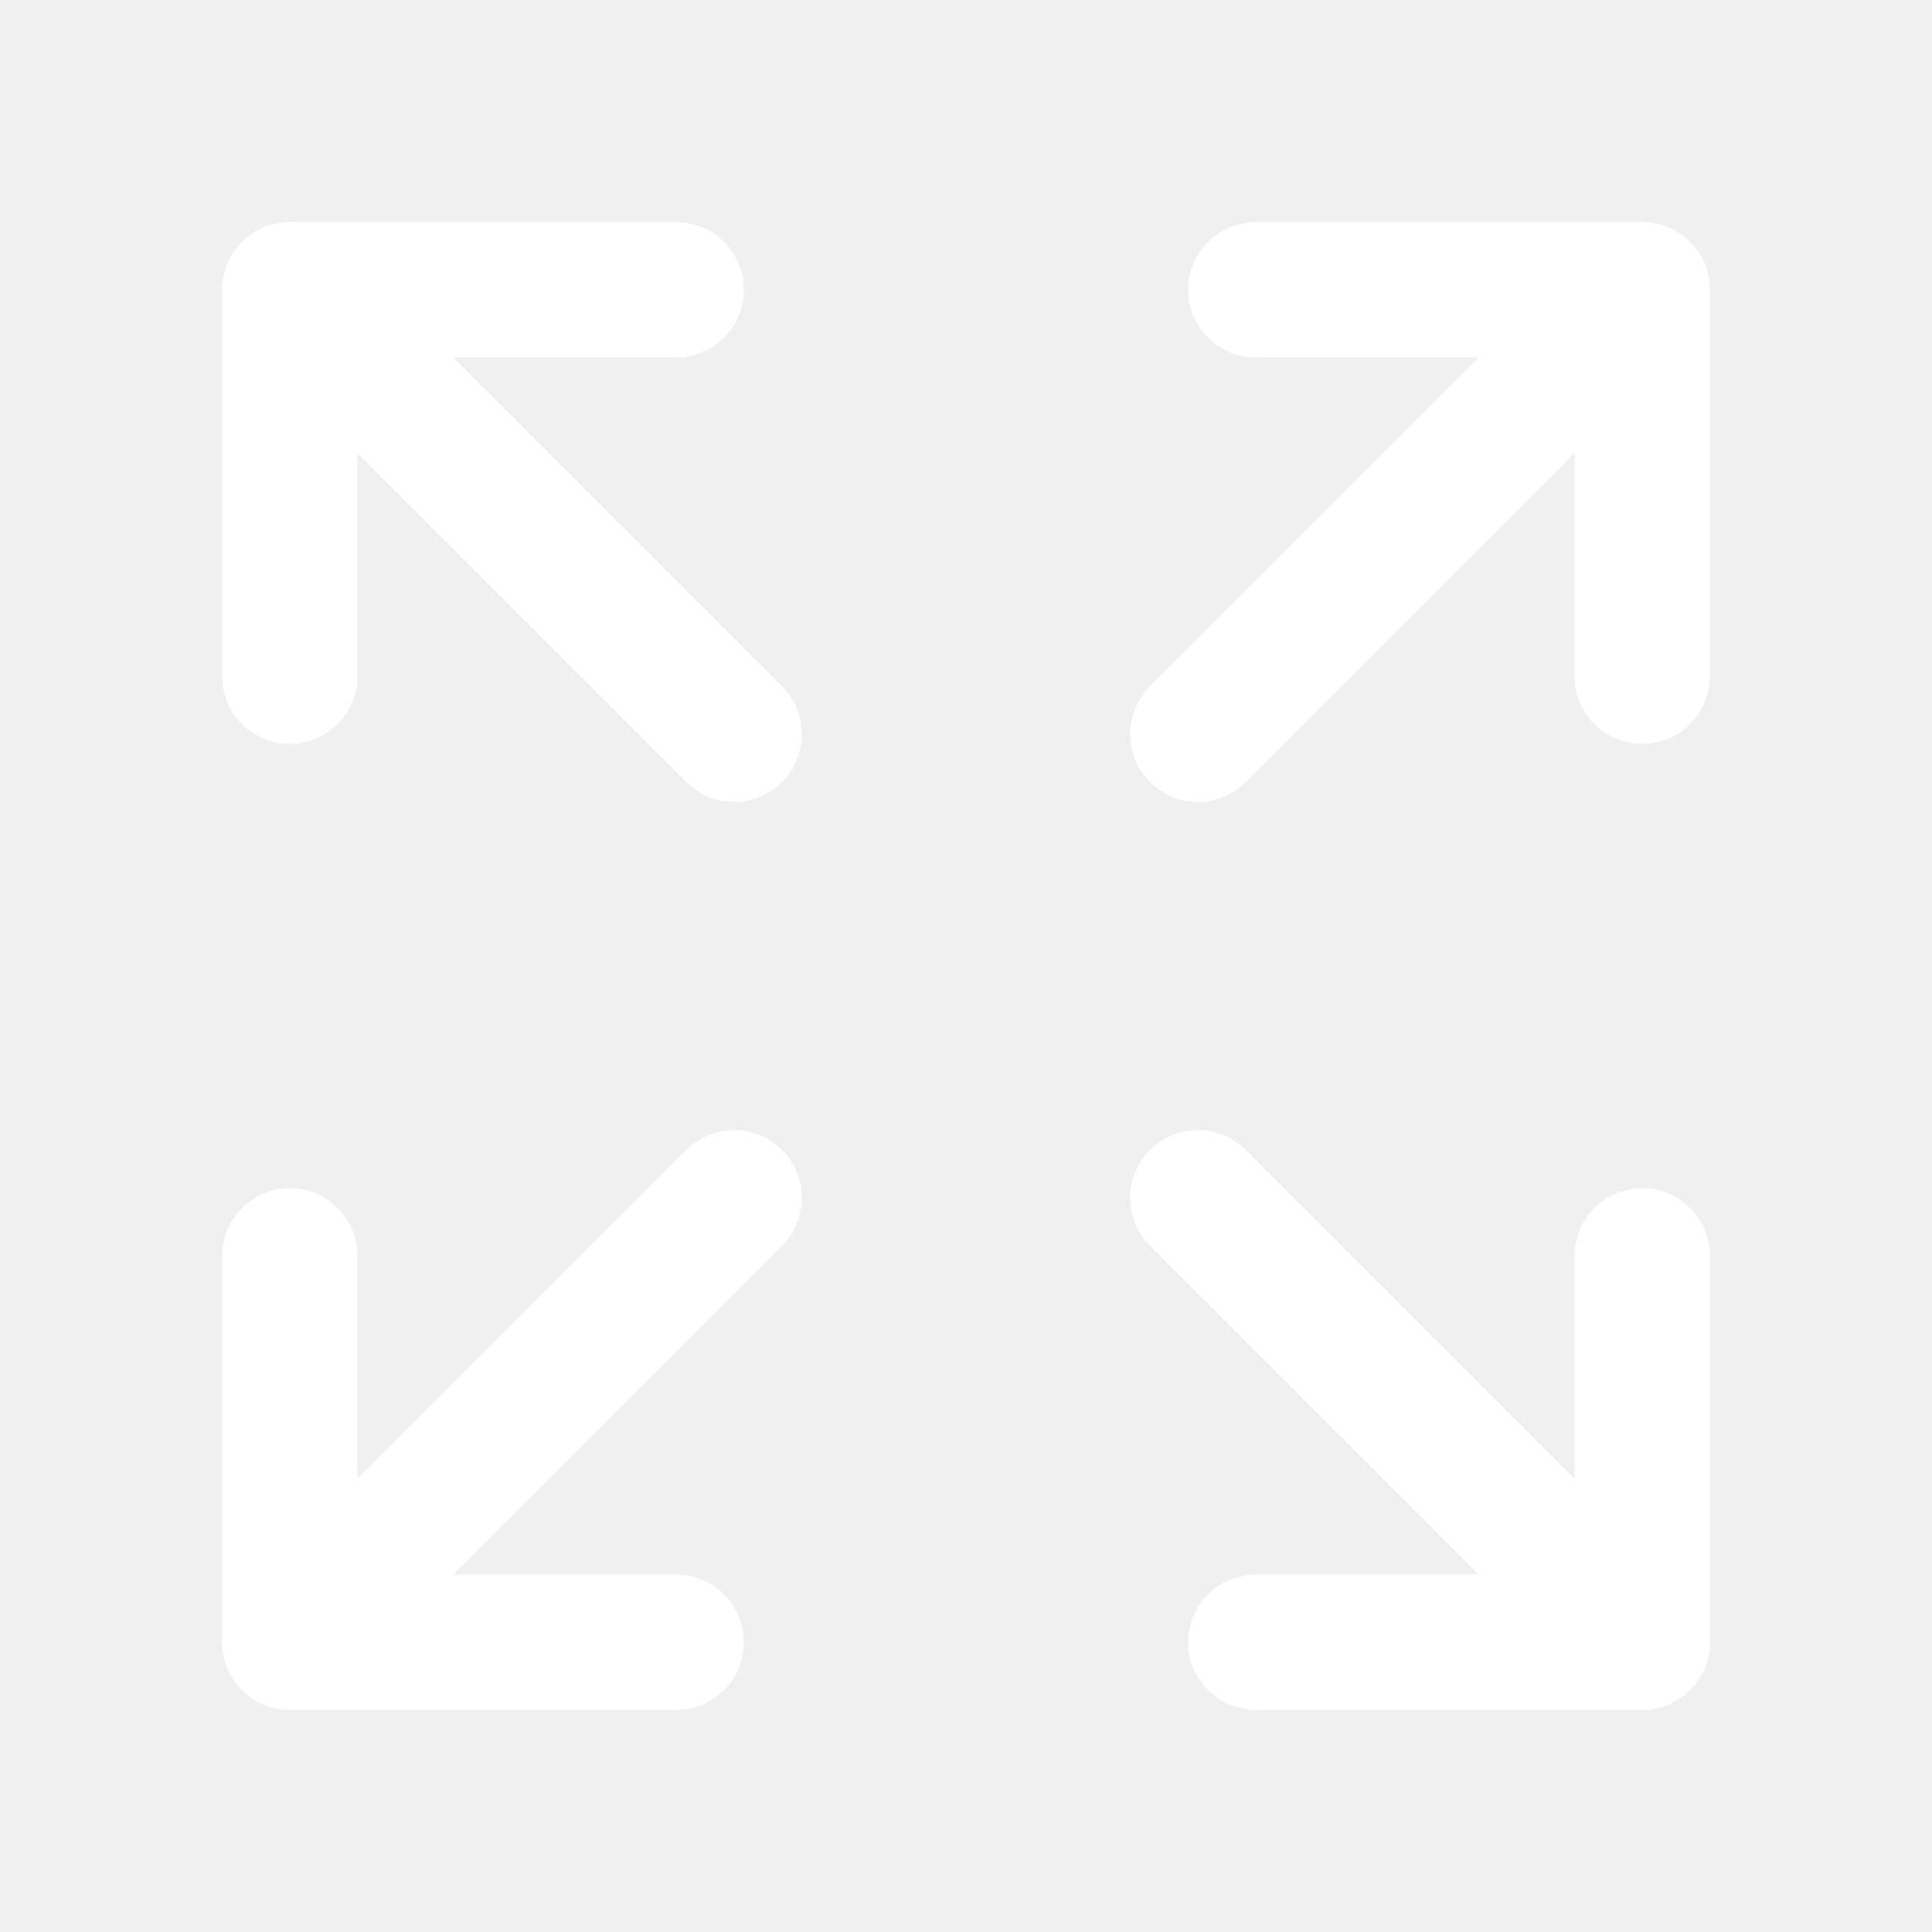
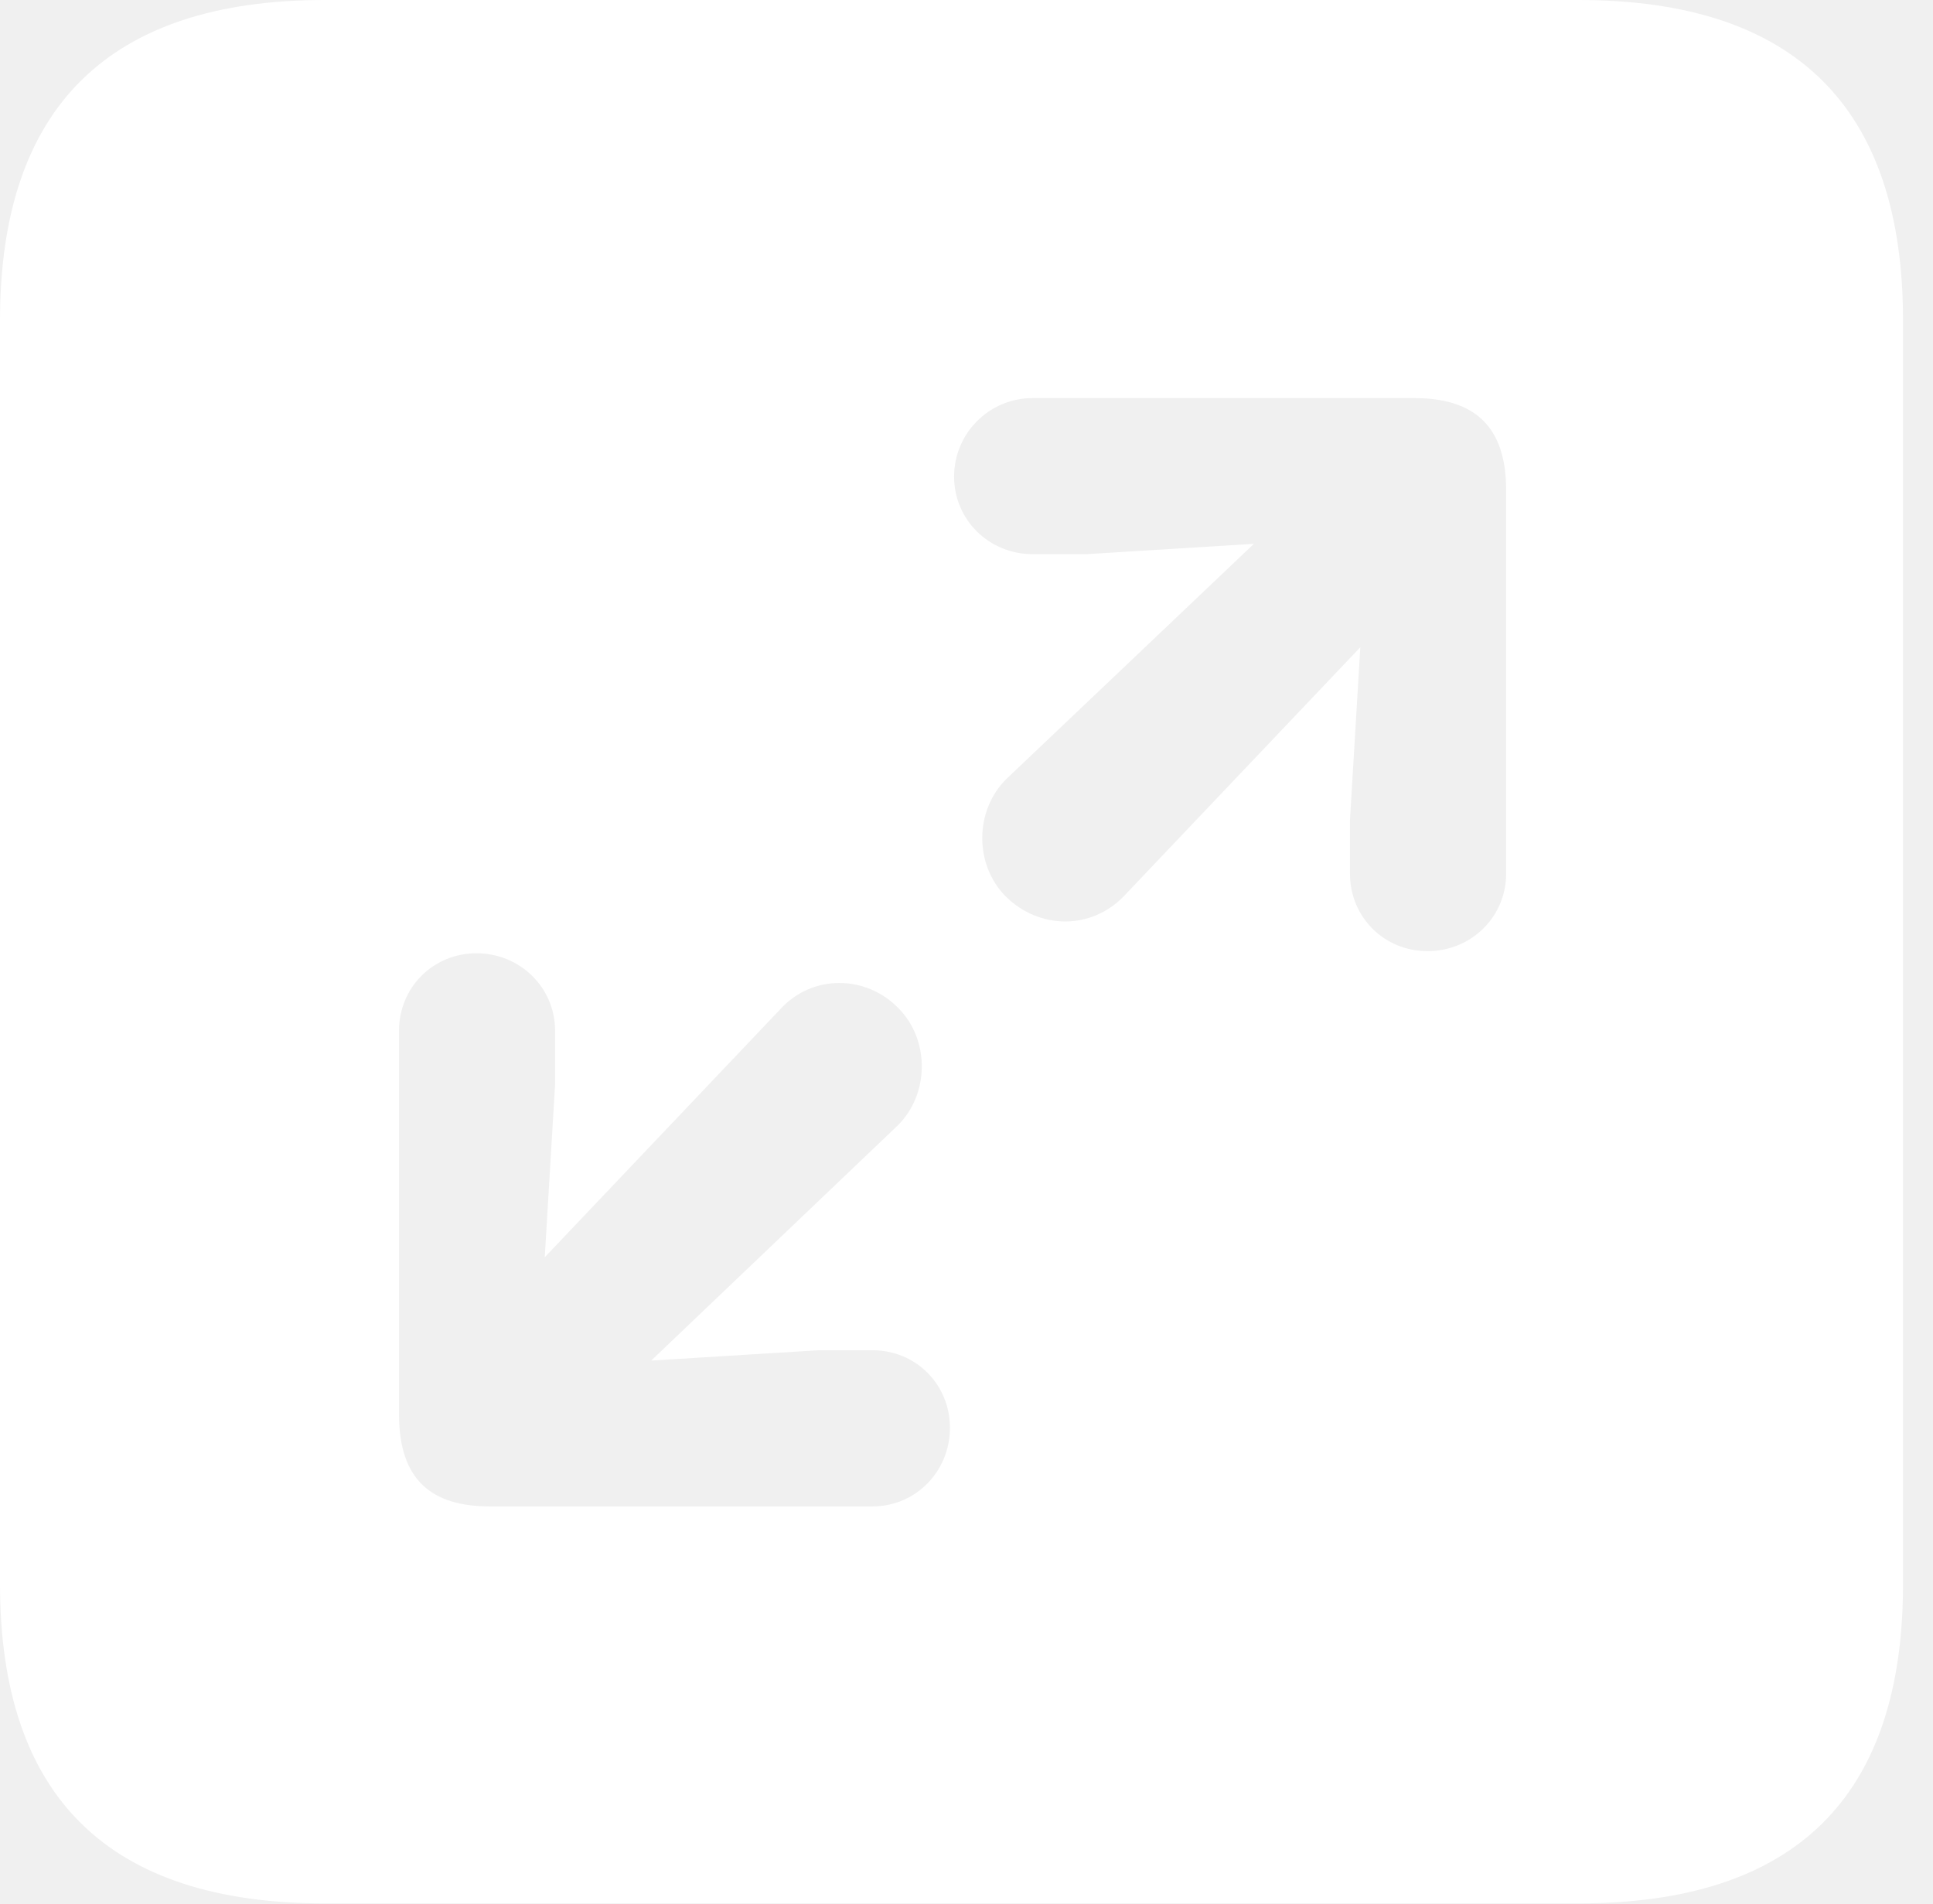
- <svg xmlns="http://www.w3.org/2000/svg" class="icon" viewBox="0 0 100 100" width="25" height="25" version="1.1">
-   <g fill="none" stroke="#fff" stroke-width="7px" stroke-linecap="round" stroke-linejoin="round">
-     <polyline points="65 15 85 15 85 35" />
-     <line x1="85" y1="15" x2="62" y2="38" />
-     <polyline points="35 15 15 15 15 35" />
-     <line x1="15" y1="15" x2="38" y2="38" />
-     <polyline points="35 85 15 85 15 65" />
-     <line x1="15" y1="85" x2="38" y2="62" />
-     <polyline points="65 85 85 85 85 65" />
-     <line x1="85" y1="85" x2="62" y2="62" />
+ <svg xmlns="http://www.w3.org/2000/svg" version="1.1" viewBox="0 0 22.827 22.473">
+   <g>
+     <path d="M22.473 3.784L22.473 18.701C22.473 21.216 21.204 22.473 18.64 22.473L3.833 22.473C1.282 22.473 0 21.216 0 18.701L0 3.784C0 1.27 1.282 0 3.833 0L18.64 0C21.204 0 22.473 1.27 22.473 3.784ZM4.712 12.17L4.712 16.699C4.712 17.48 5.103 17.786 5.786 17.786L10.303 17.786C10.815 17.786 11.218 17.371 11.218 16.858C11.218 16.345 10.815 15.942 10.303 15.942L9.668 15.942L7.69 16.064L10.596 13.293C10.974 12.927 10.986 12.28 10.608 11.902C10.229 11.511 9.595 11.499 9.216 11.914L6.433 14.844L6.555 12.805L6.555 12.17C6.555 11.658 6.14 11.255 5.627 11.255C5.115 11.255 4.712 11.658 4.712 12.17ZM12.195 4.7C11.682 4.7 11.267 5.115 11.267 5.627C11.267 6.14 11.682 6.543 12.195 6.543L12.83 6.543L14.807 6.421L11.89 9.192C11.511 9.558 11.499 10.205 11.877 10.584C12.268 10.974 12.891 10.986 13.281 10.571L16.064 7.642L15.942 9.68L15.942 10.315C15.942 10.828 16.345 11.23 16.858 11.23C17.371 11.23 17.786 10.828 17.786 10.315L17.786 5.786C17.786 5.005 17.383 4.7 16.699 4.7Z" fill="white" />
  </g>
</svg>
